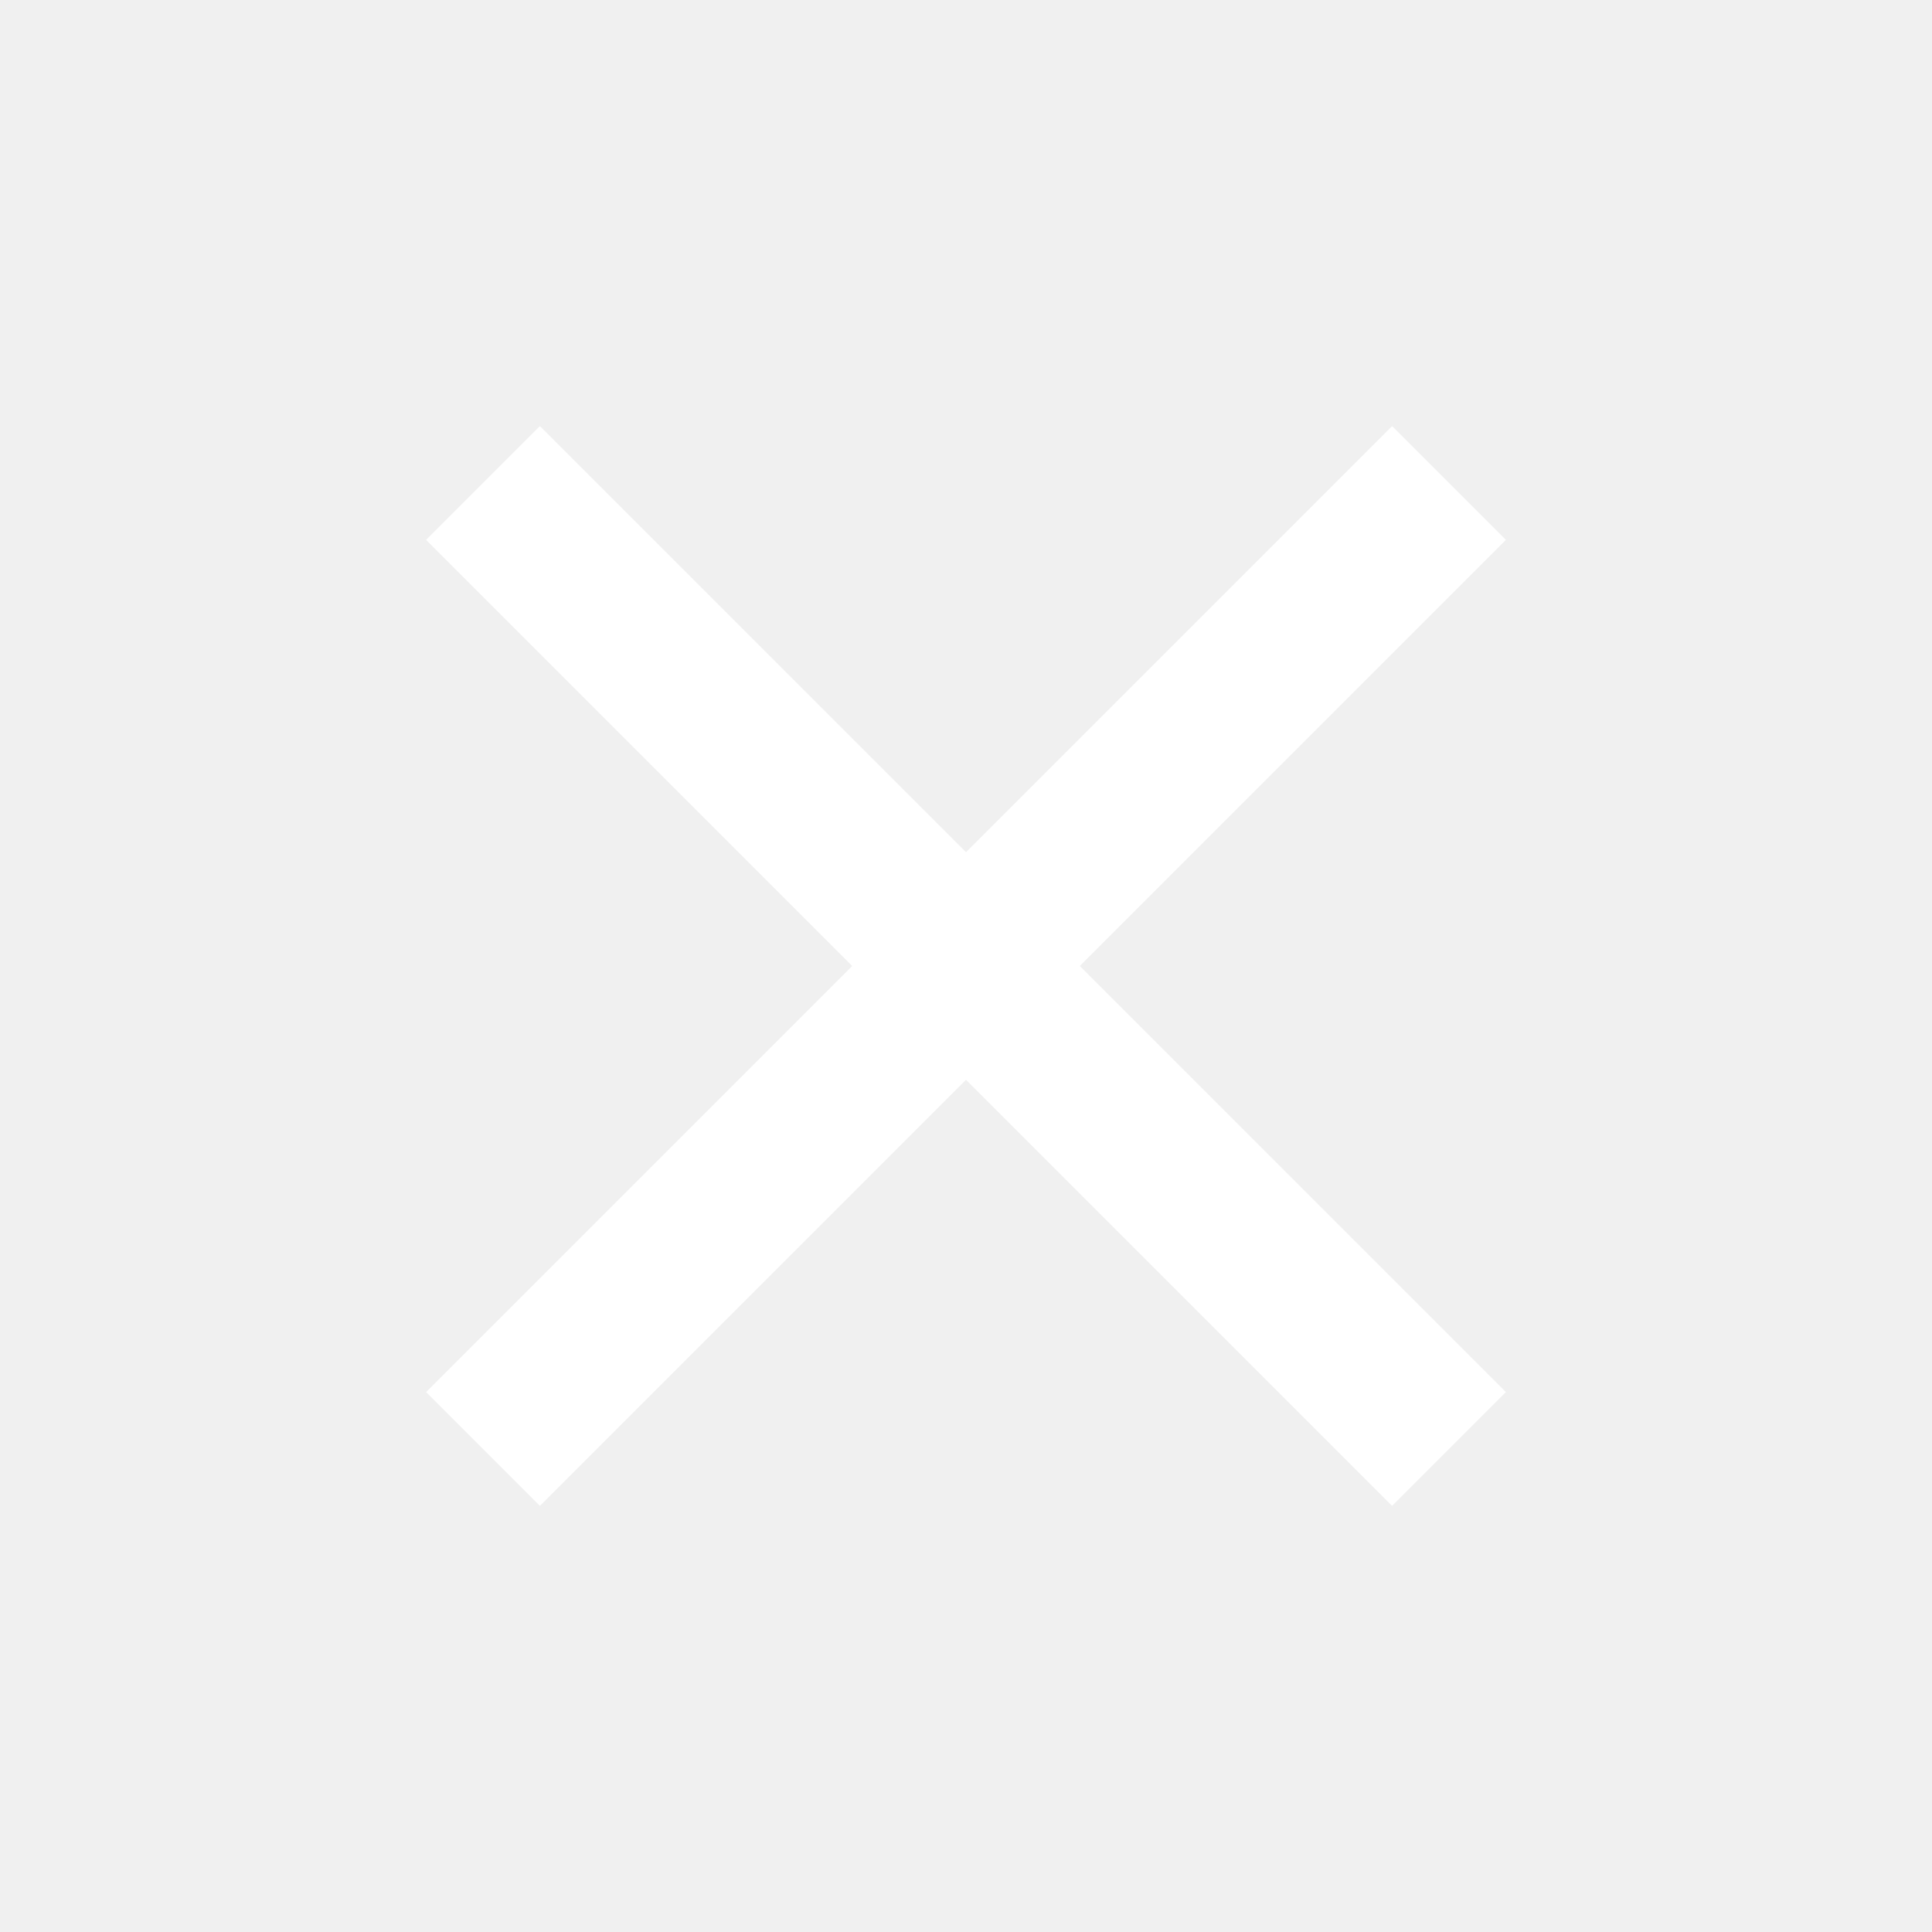
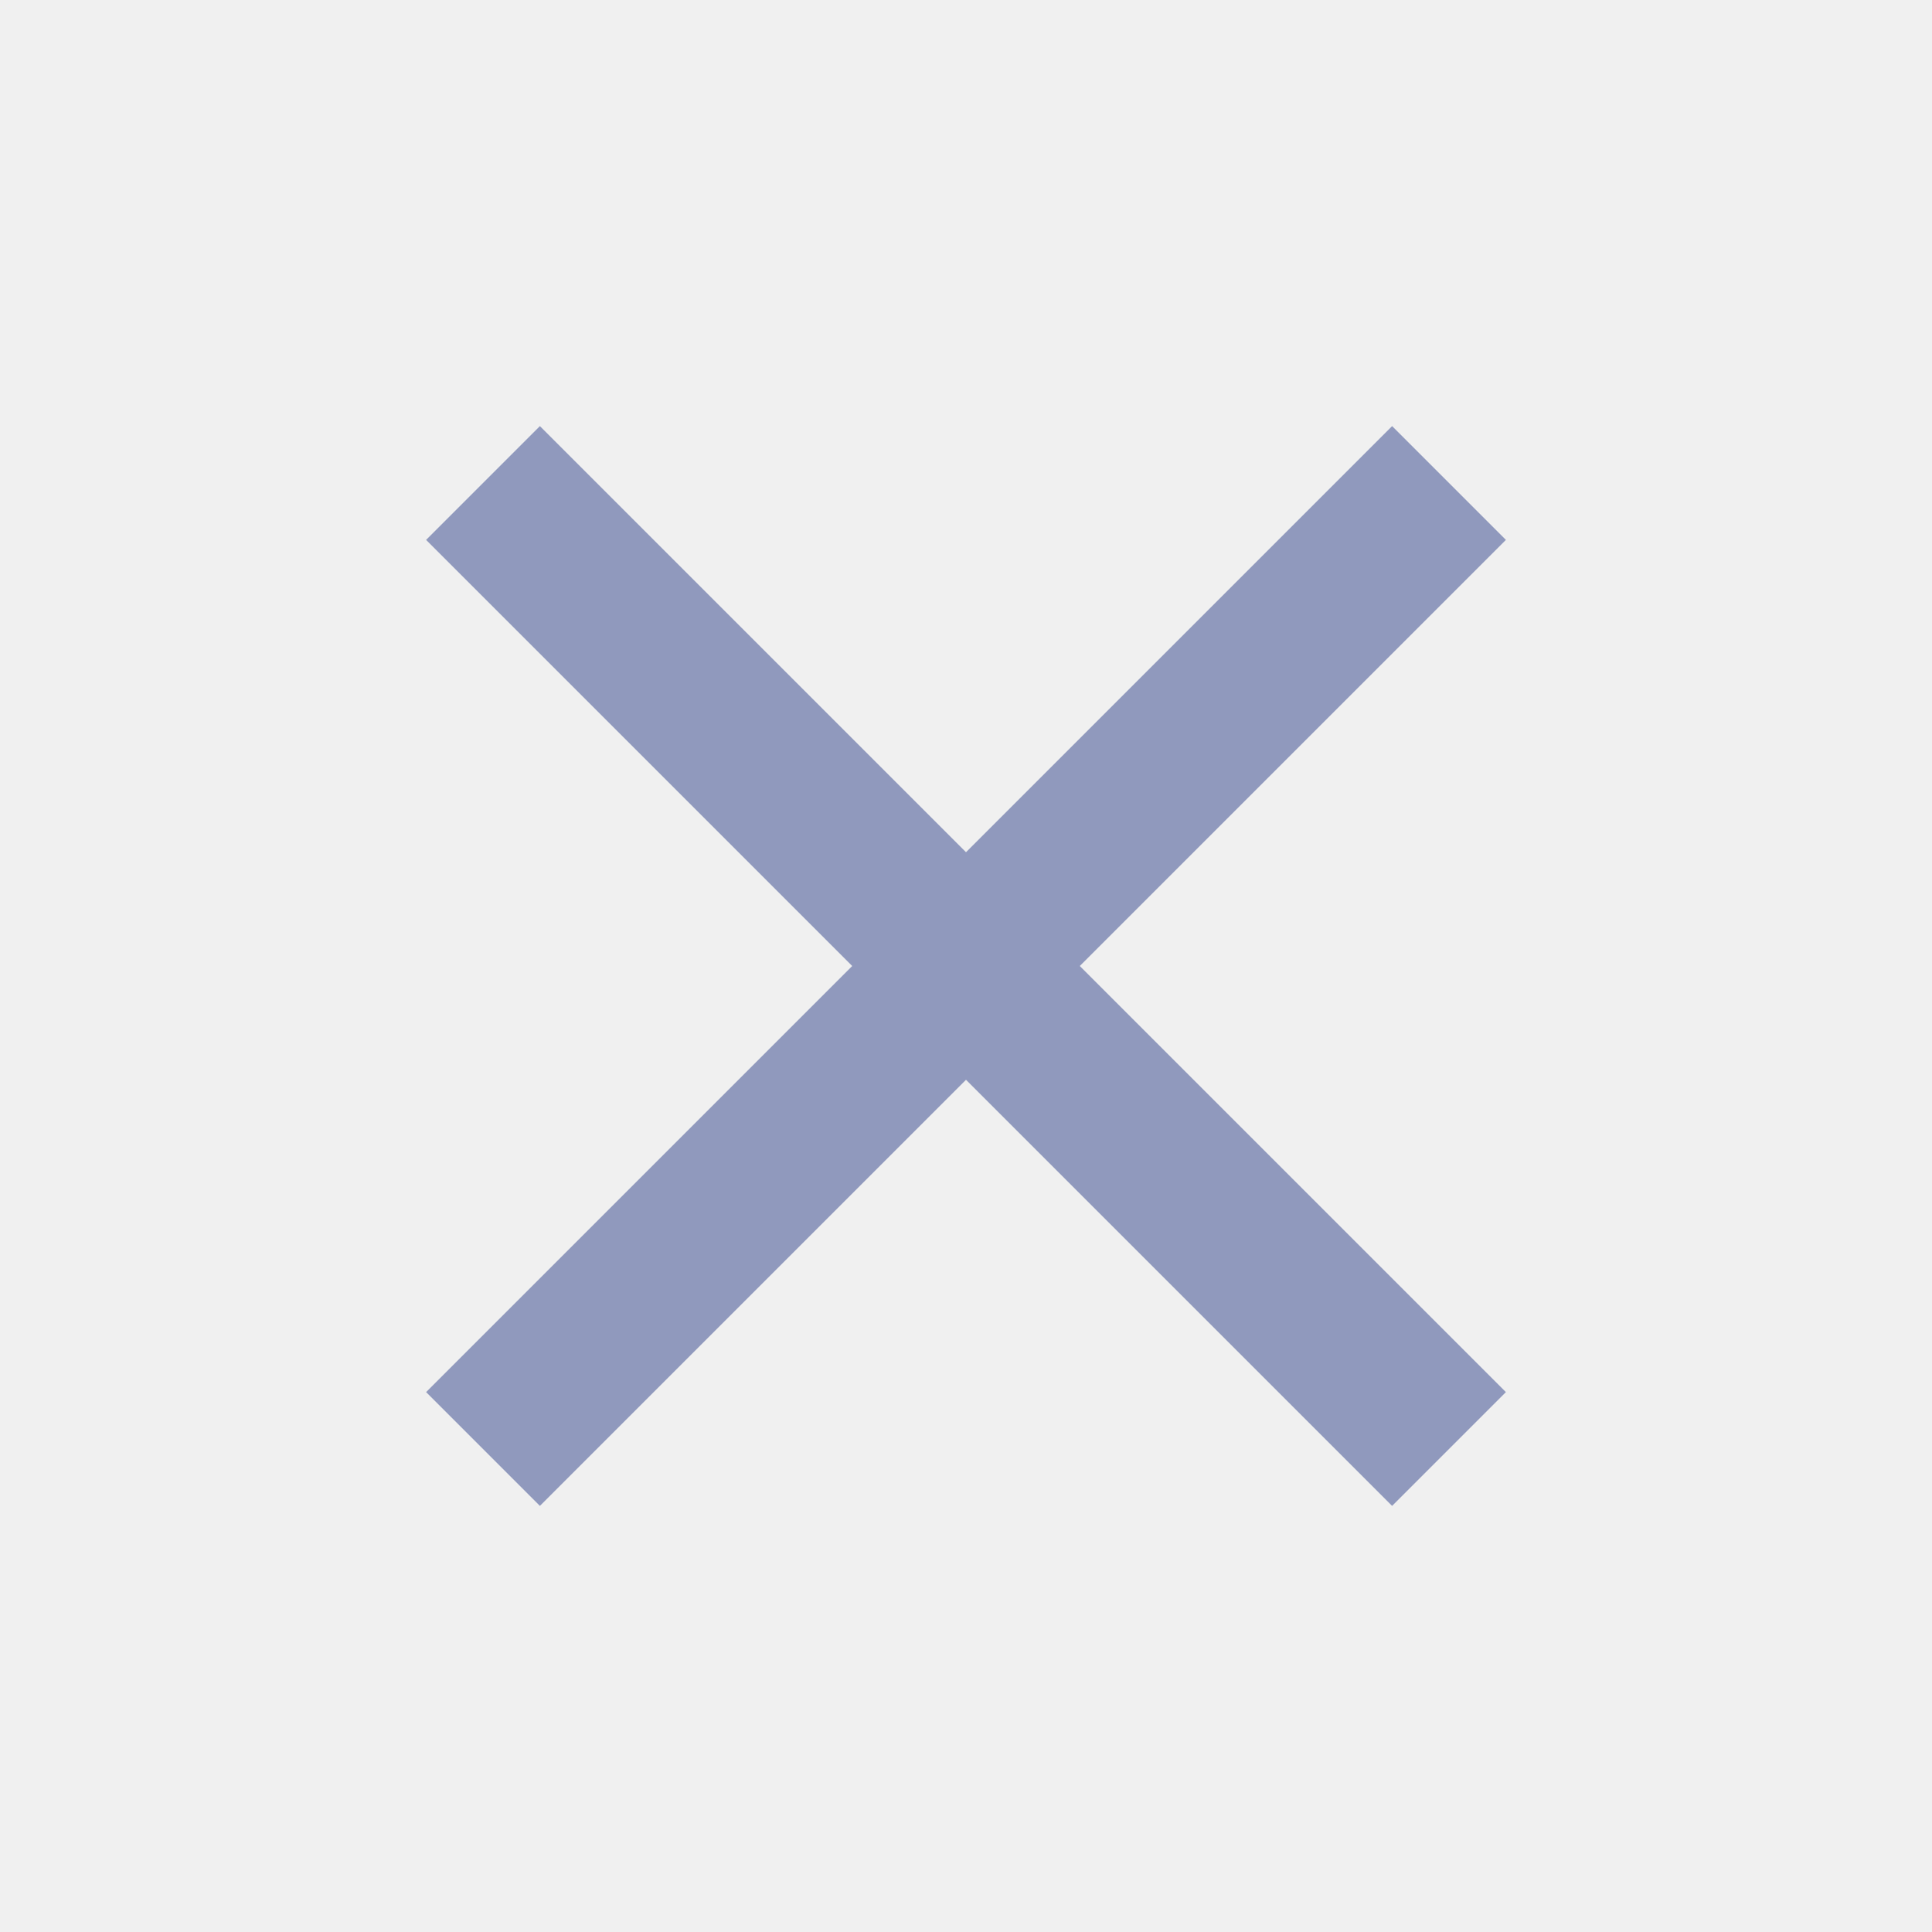
<svg xmlns="http://www.w3.org/2000/svg" width="20" height="20" viewBox="0 0 20 20" fill="none">
-   <path d="M14.411 4.411L9.411 9.411L10.589 10.589L15.589 5.589L14.411 4.411ZM9.411 9.411L4.411 14.411L5.589 15.589L10.589 10.589L9.411 9.411ZM15.589 14.411L10.589 9.411L9.411 10.589L14.411 15.589L15.589 14.411ZM10.589 9.411L5.589 4.411L4.411 5.589L9.411 10.589L10.589 9.411Z" fill="#ffffff" />
+   <path d="M14.411 4.411L9.411 9.411L10.589 10.589L15.589 5.589L14.411 4.411ZM9.411 9.411L4.411 14.411L5.589 15.589L10.589 10.589L9.411 9.411ZM15.589 14.411L10.589 9.411L9.411 10.589L14.411 15.589L15.589 14.411ZM10.589 9.411L5.589 4.411L4.411 5.589L9.411 10.589L10.589 9.411Z" fill="#9099BD" />
</svg>
